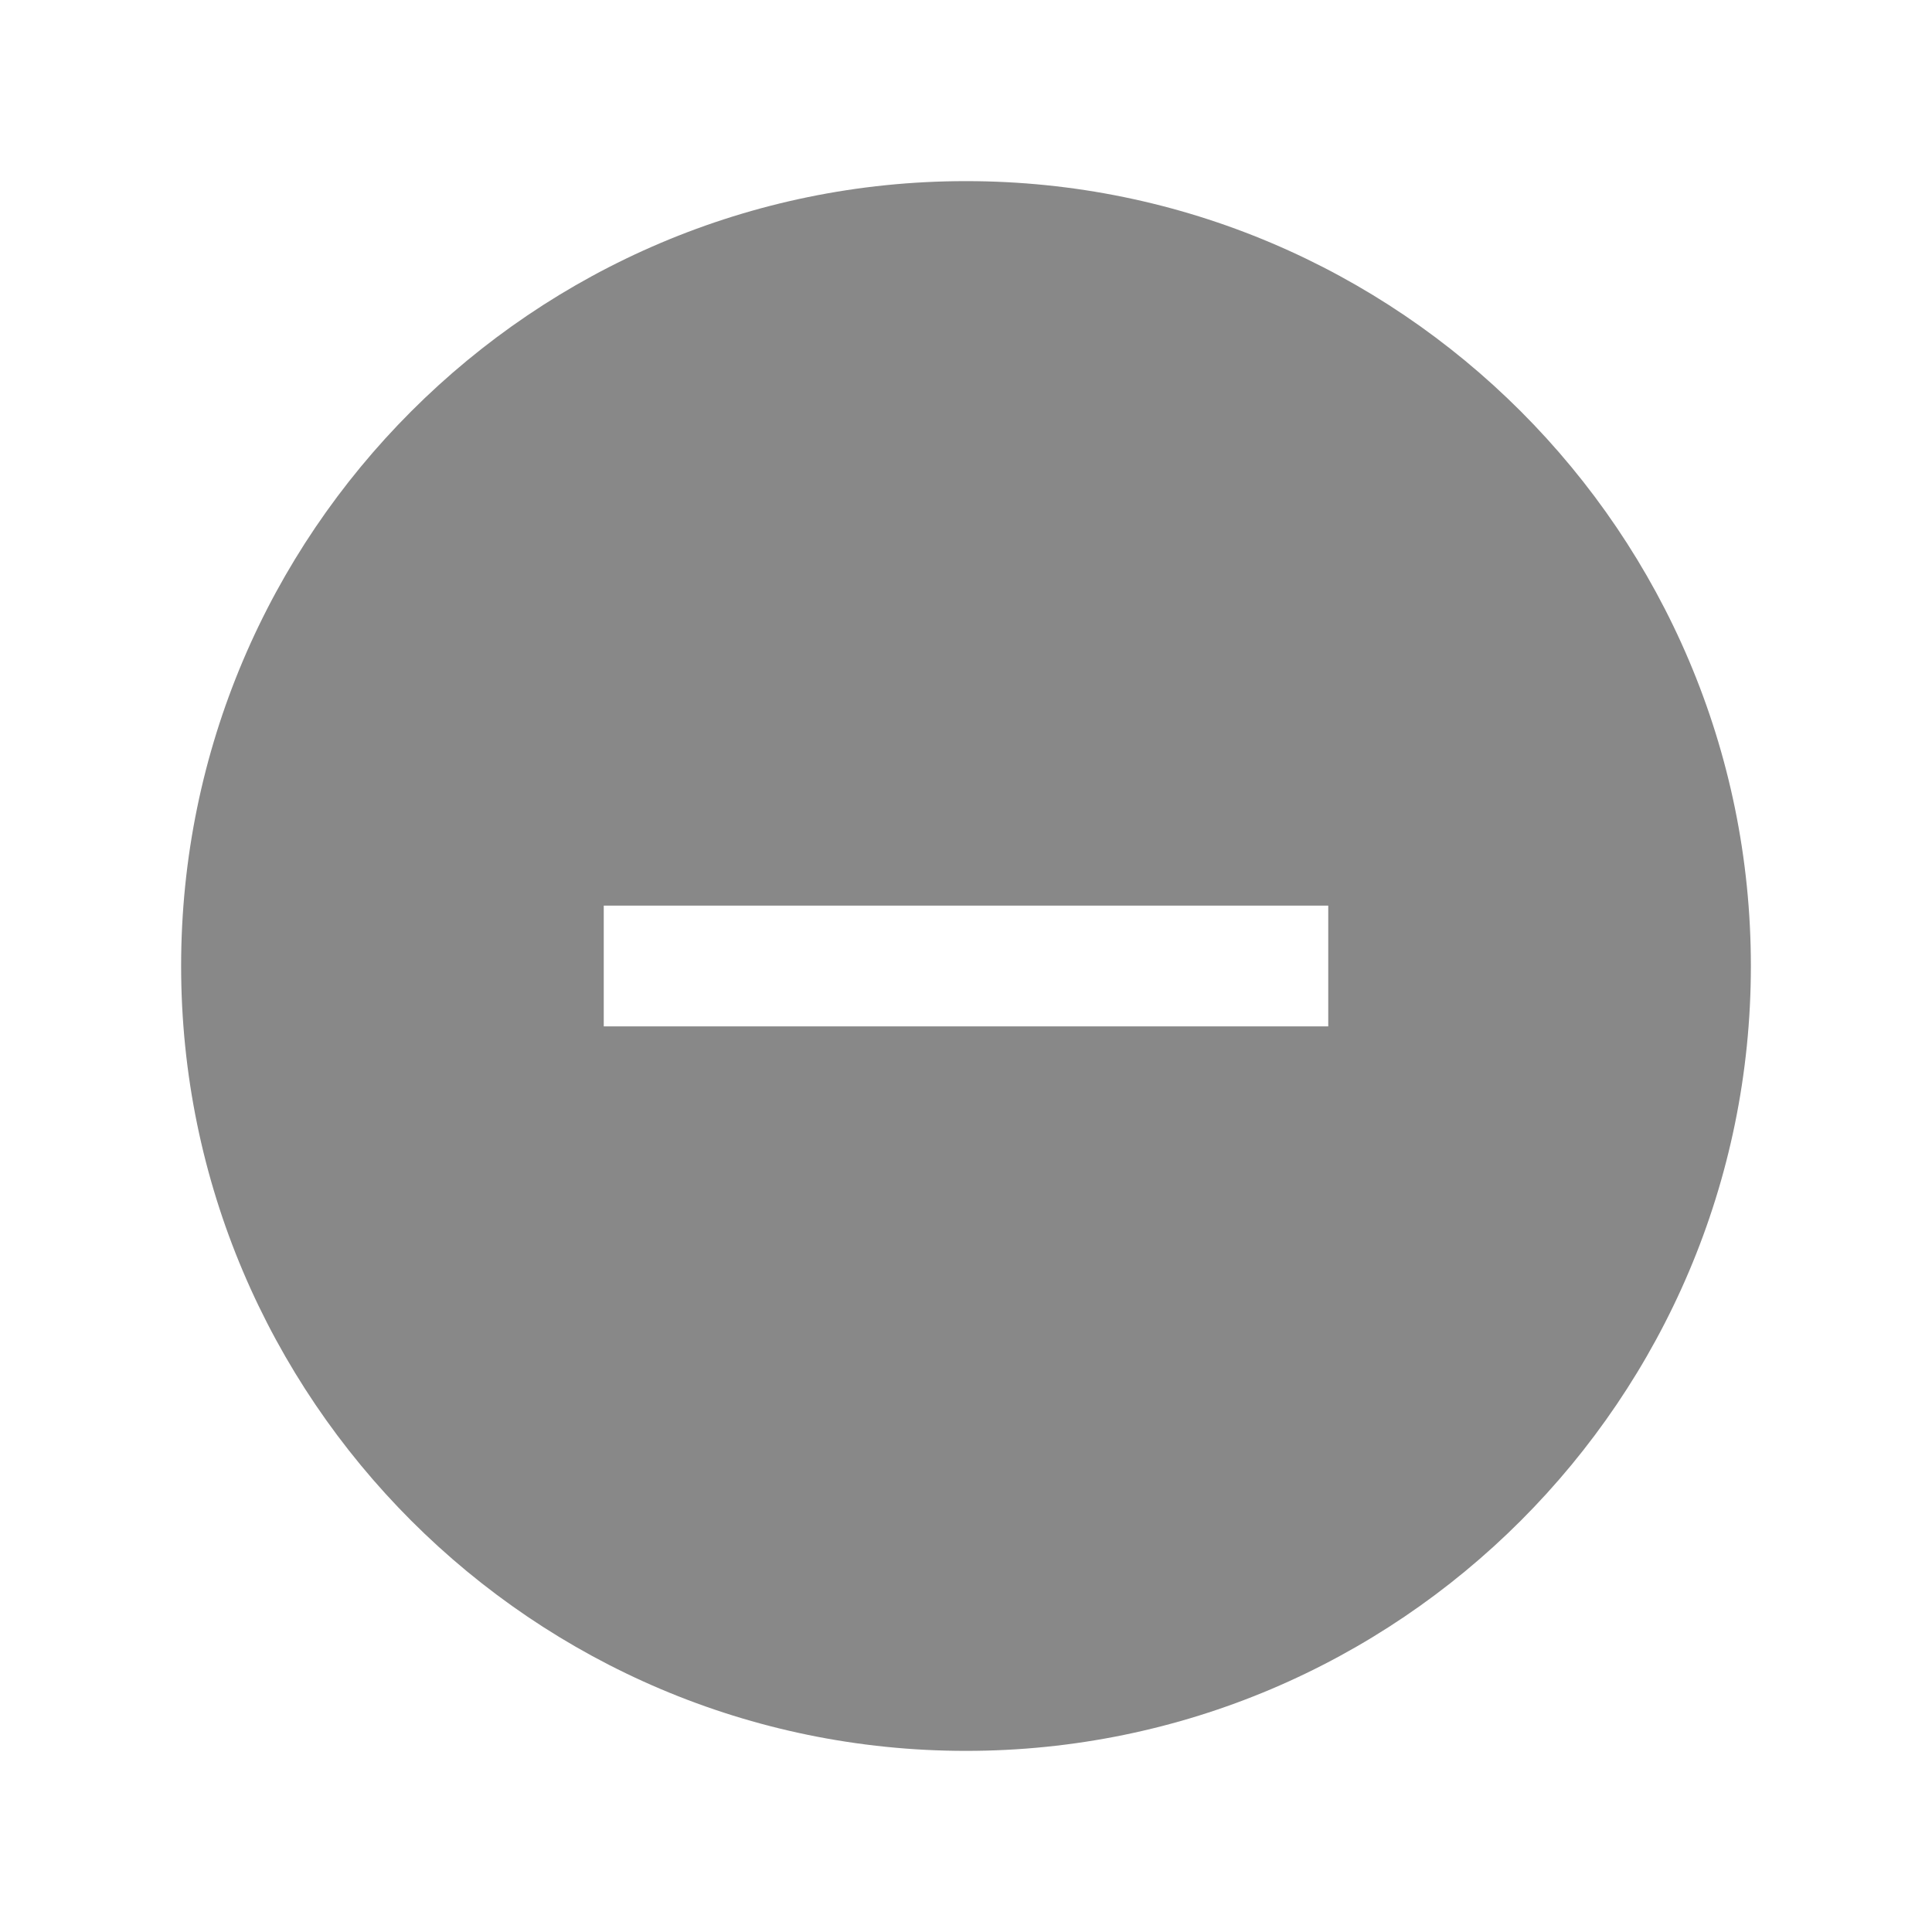
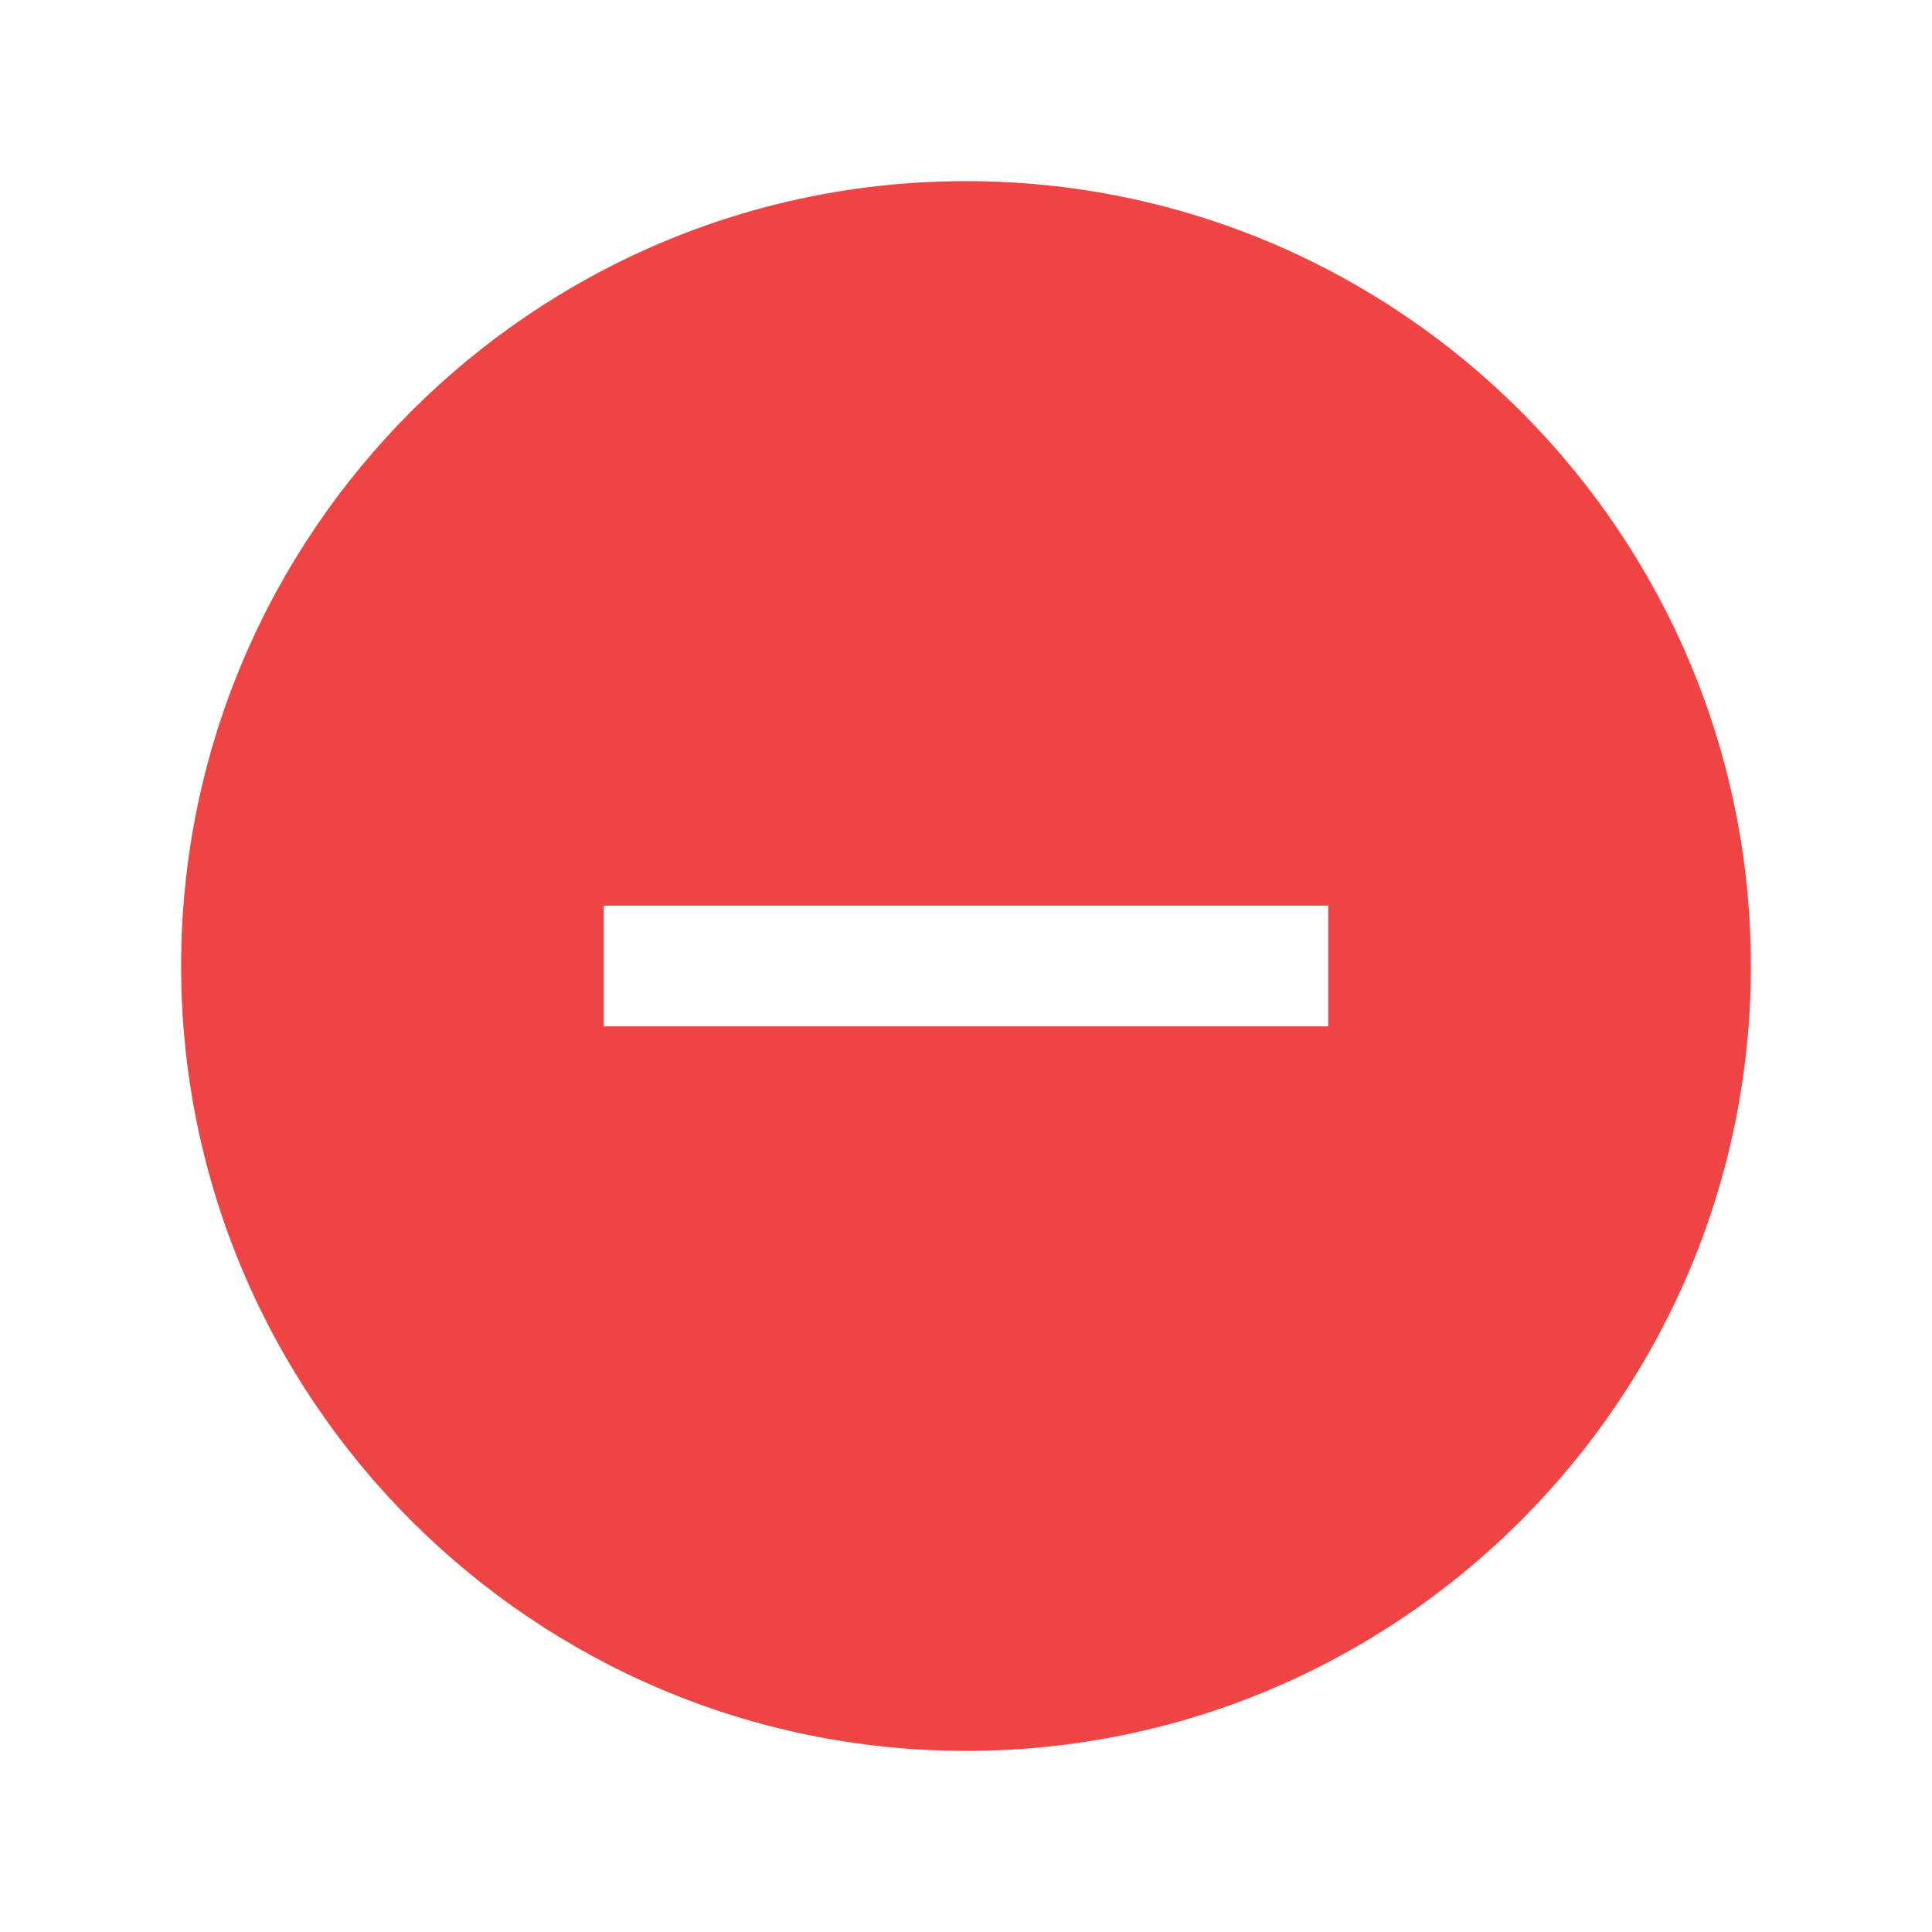
- <svg xmlns="http://www.w3.org/2000/svg" viewBox="0 0 512 512" fill="#888888">
+ <svg xmlns="http://www.w3.org/2000/svg" viewBox="0 0 512 512" fill="#ef4444">
  <path d="M256 48C141.31 48 48 141.31 48 256s93.31 208 208 208 208-93.31 208-208S370.69 48 256 48zm96 224H160v-32h192z" />
</svg>
